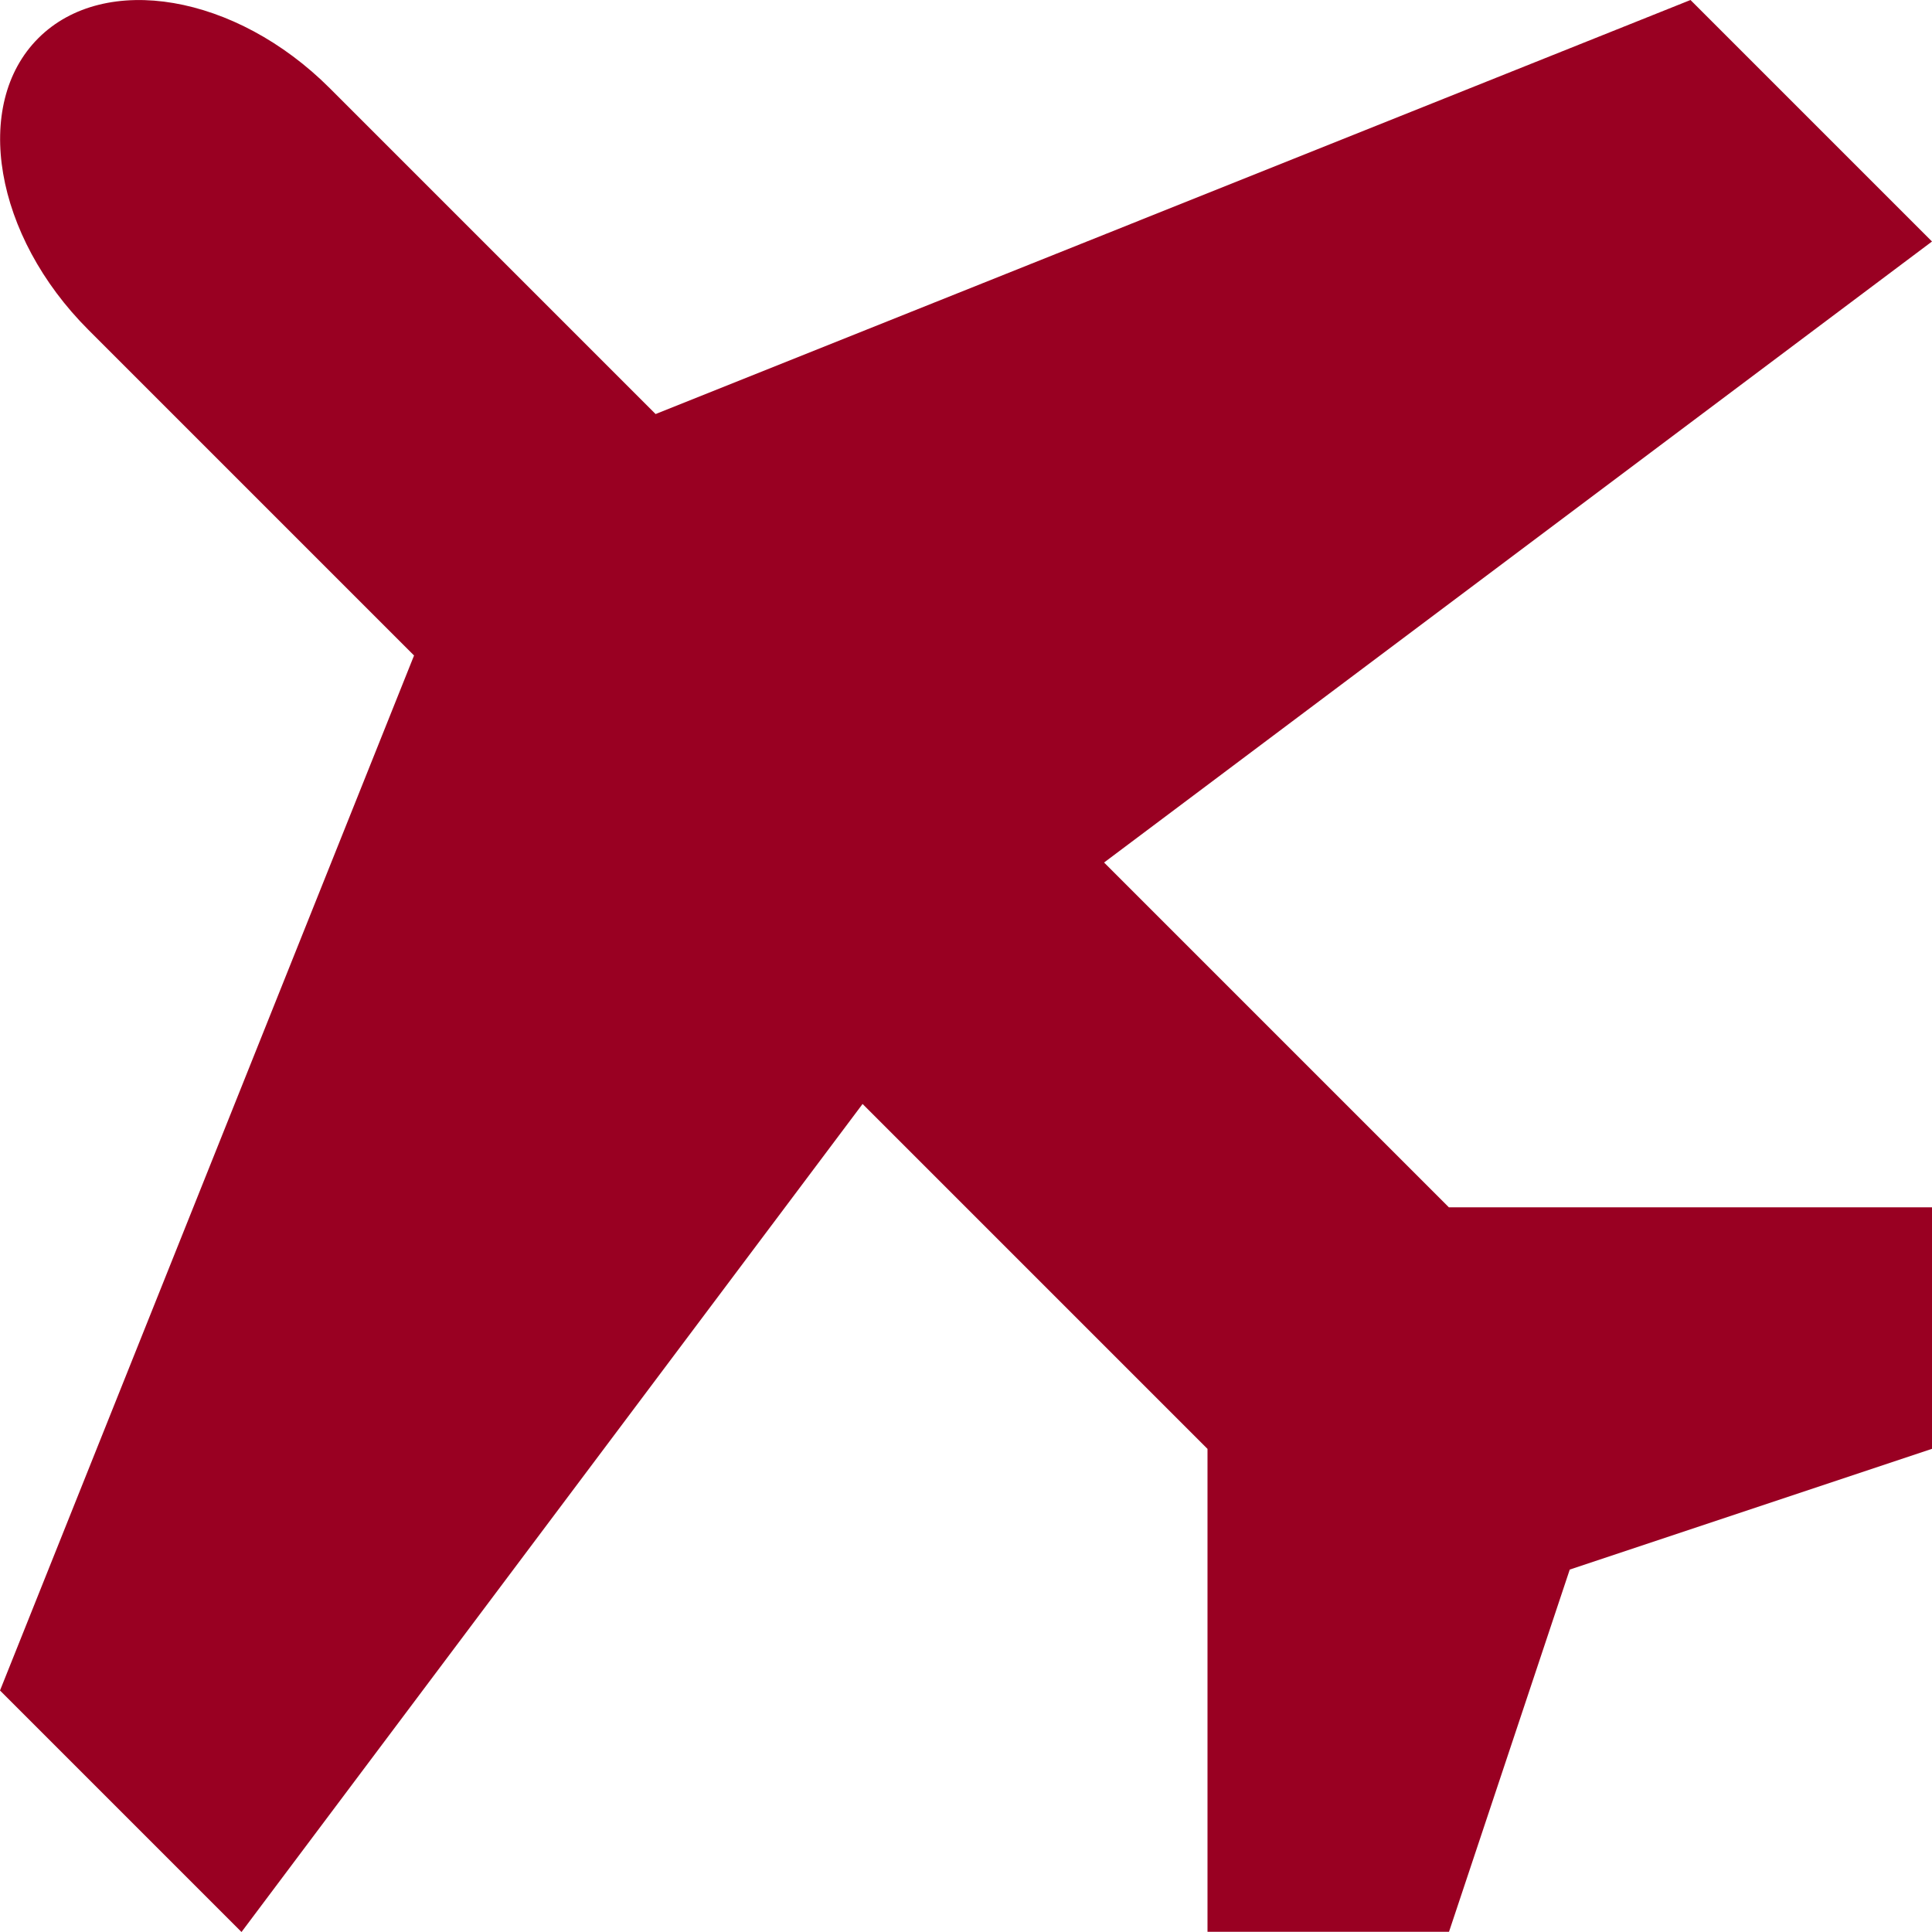
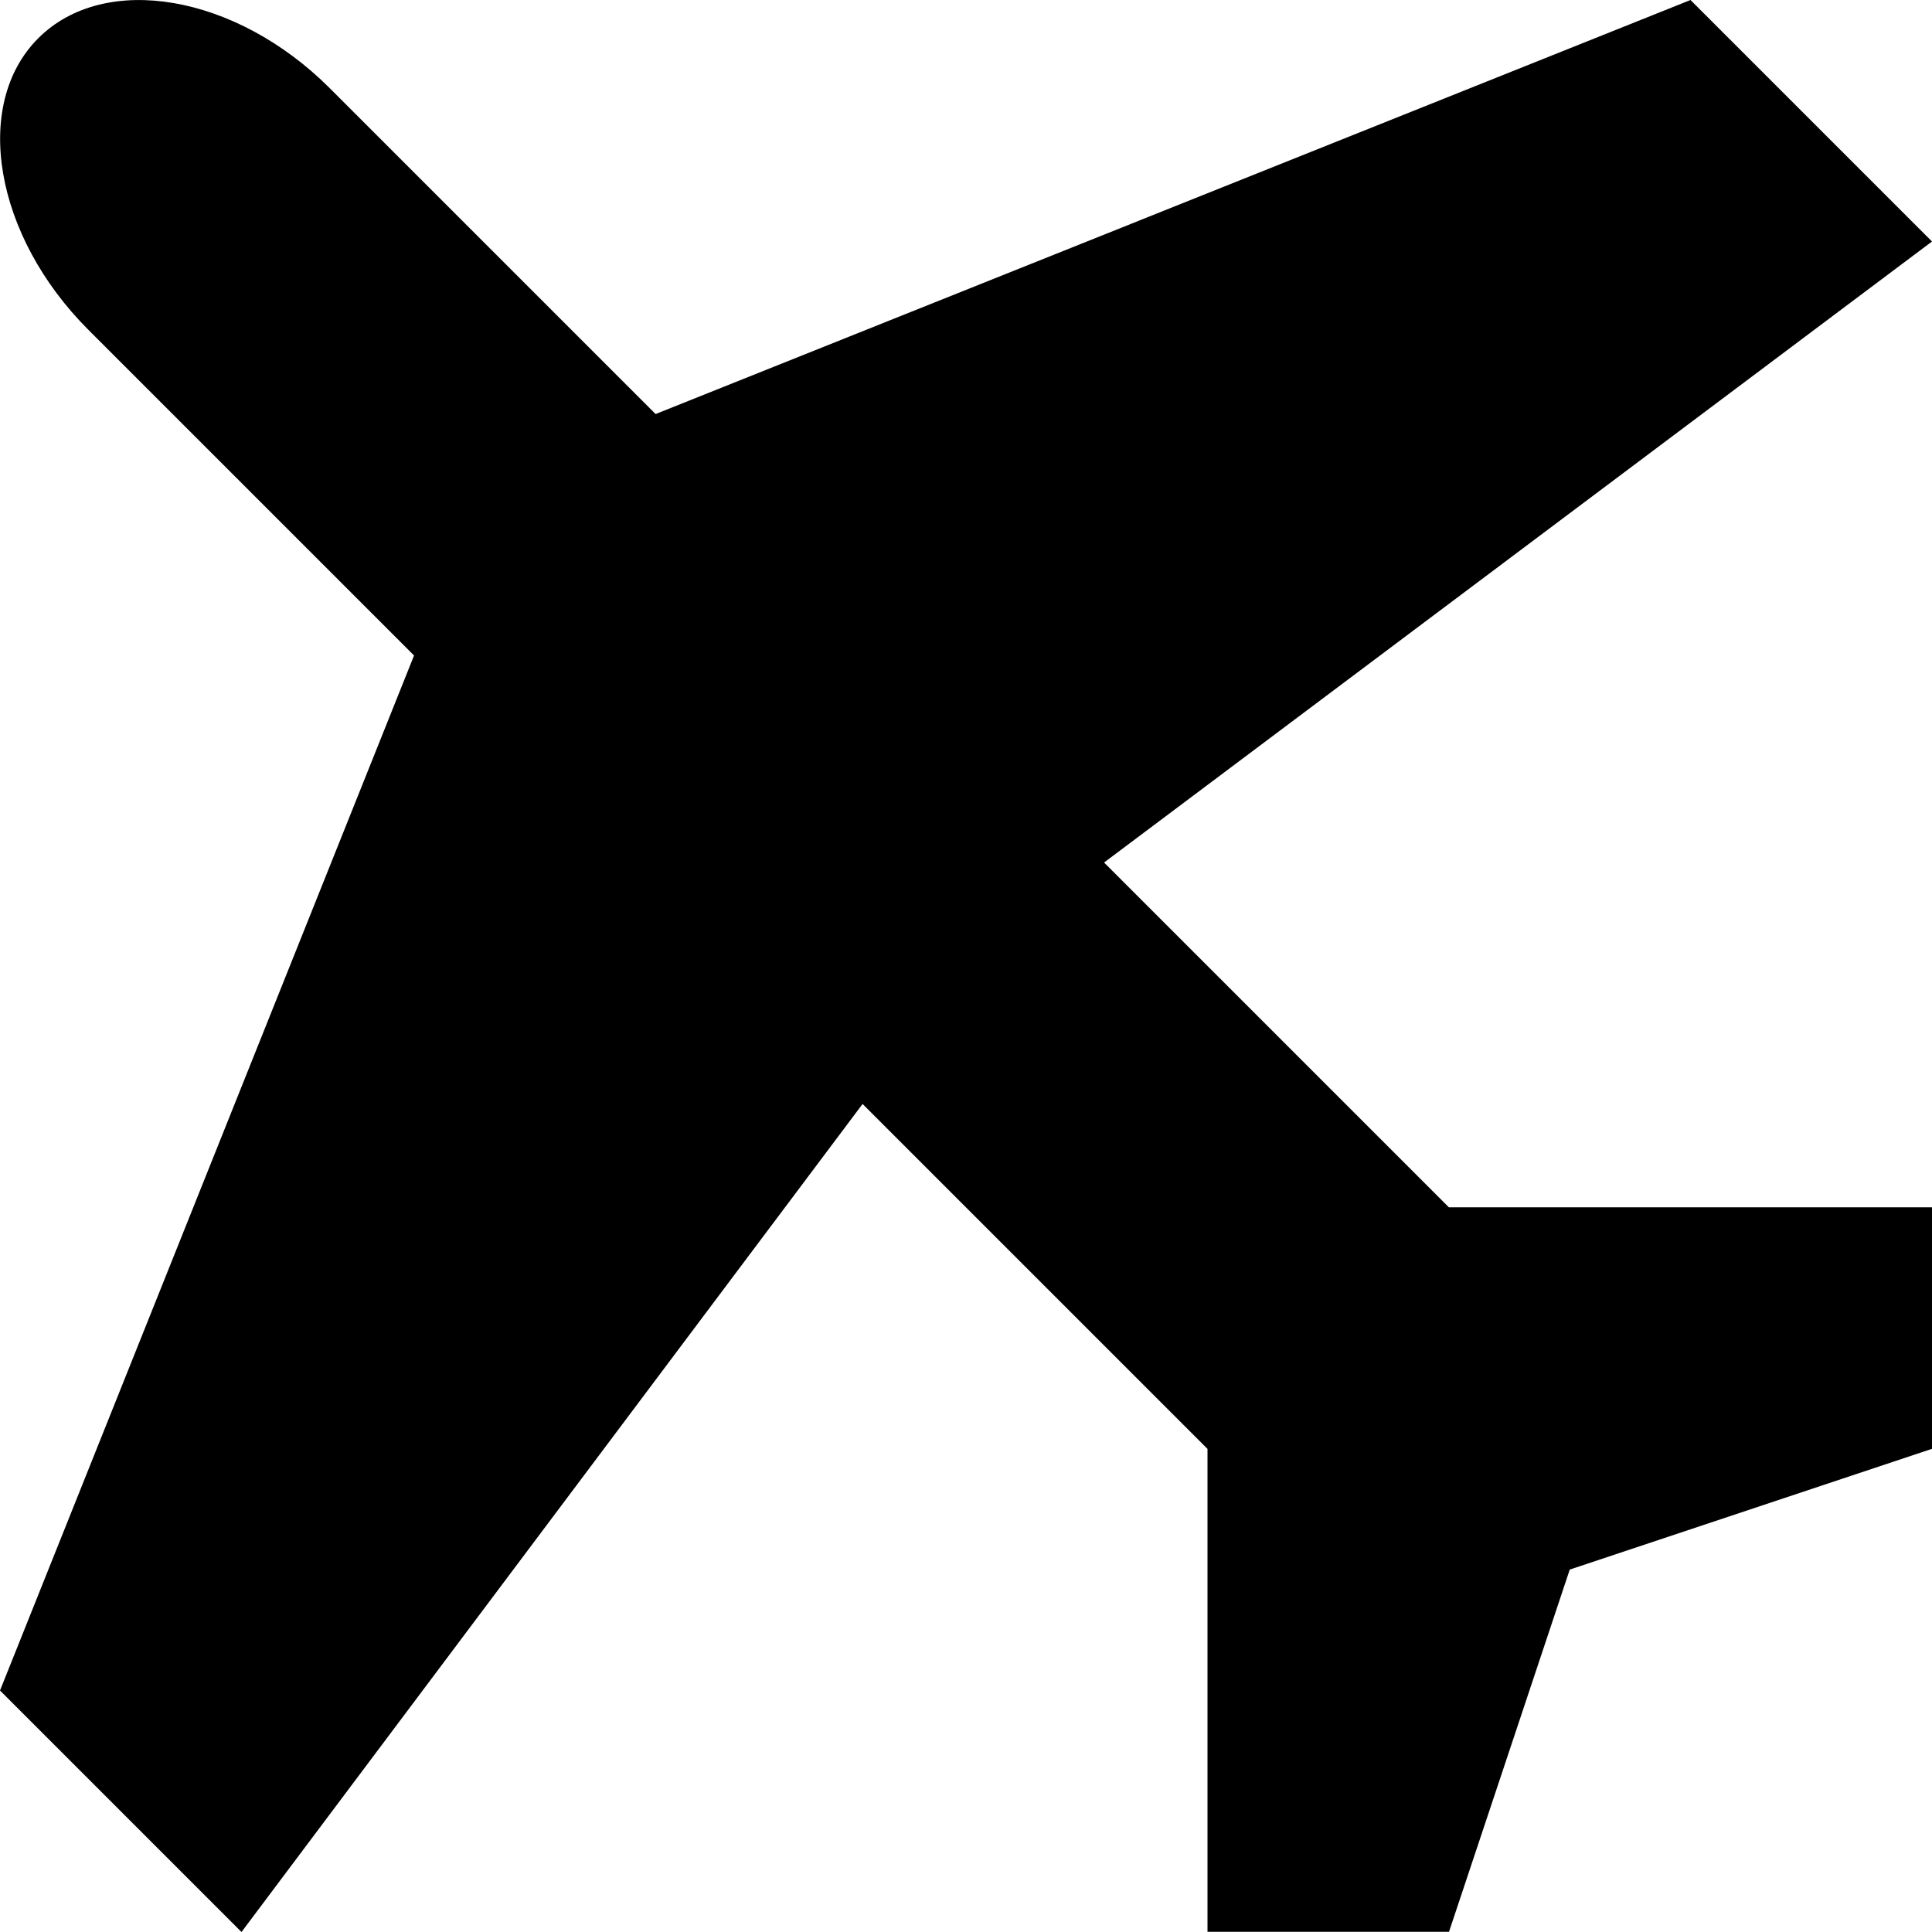
- <svg xmlns="http://www.w3.org/2000/svg" version="1.1" width="32" height="32" viewBox="0 0 32 32">
-   <path fill="#902" d="M24 19.999l-5.713-5.713 13.713-10.286-4-4-17.141 6.858-5.397-5.397c-1.556-1.556-3.728-1.928-4.828-0.828s-0.727 3.273 0.828 4.828l5.396 5.396-6.858 17.143 4 4 10.287-13.715 5.713 5.713v7.999h4l2-6 6-2v-4l-7.999 0z" />
+ <svg xmlns="http://www.w3.org/2000/svg" viewBox="0 0 32 32">
+   <path d="m24 19.999-5.713-5.713L32 4l-4-4-17.141 6.858-5.397-5.397C3.906-.095 1.734-.467.634.633s-.727 3.273.828 4.828l5.396 5.396L0 28l4 4 10.287-13.715L20 23.998v7.999h4l2-6 6-2v-4h-7.999z" />
</svg>
